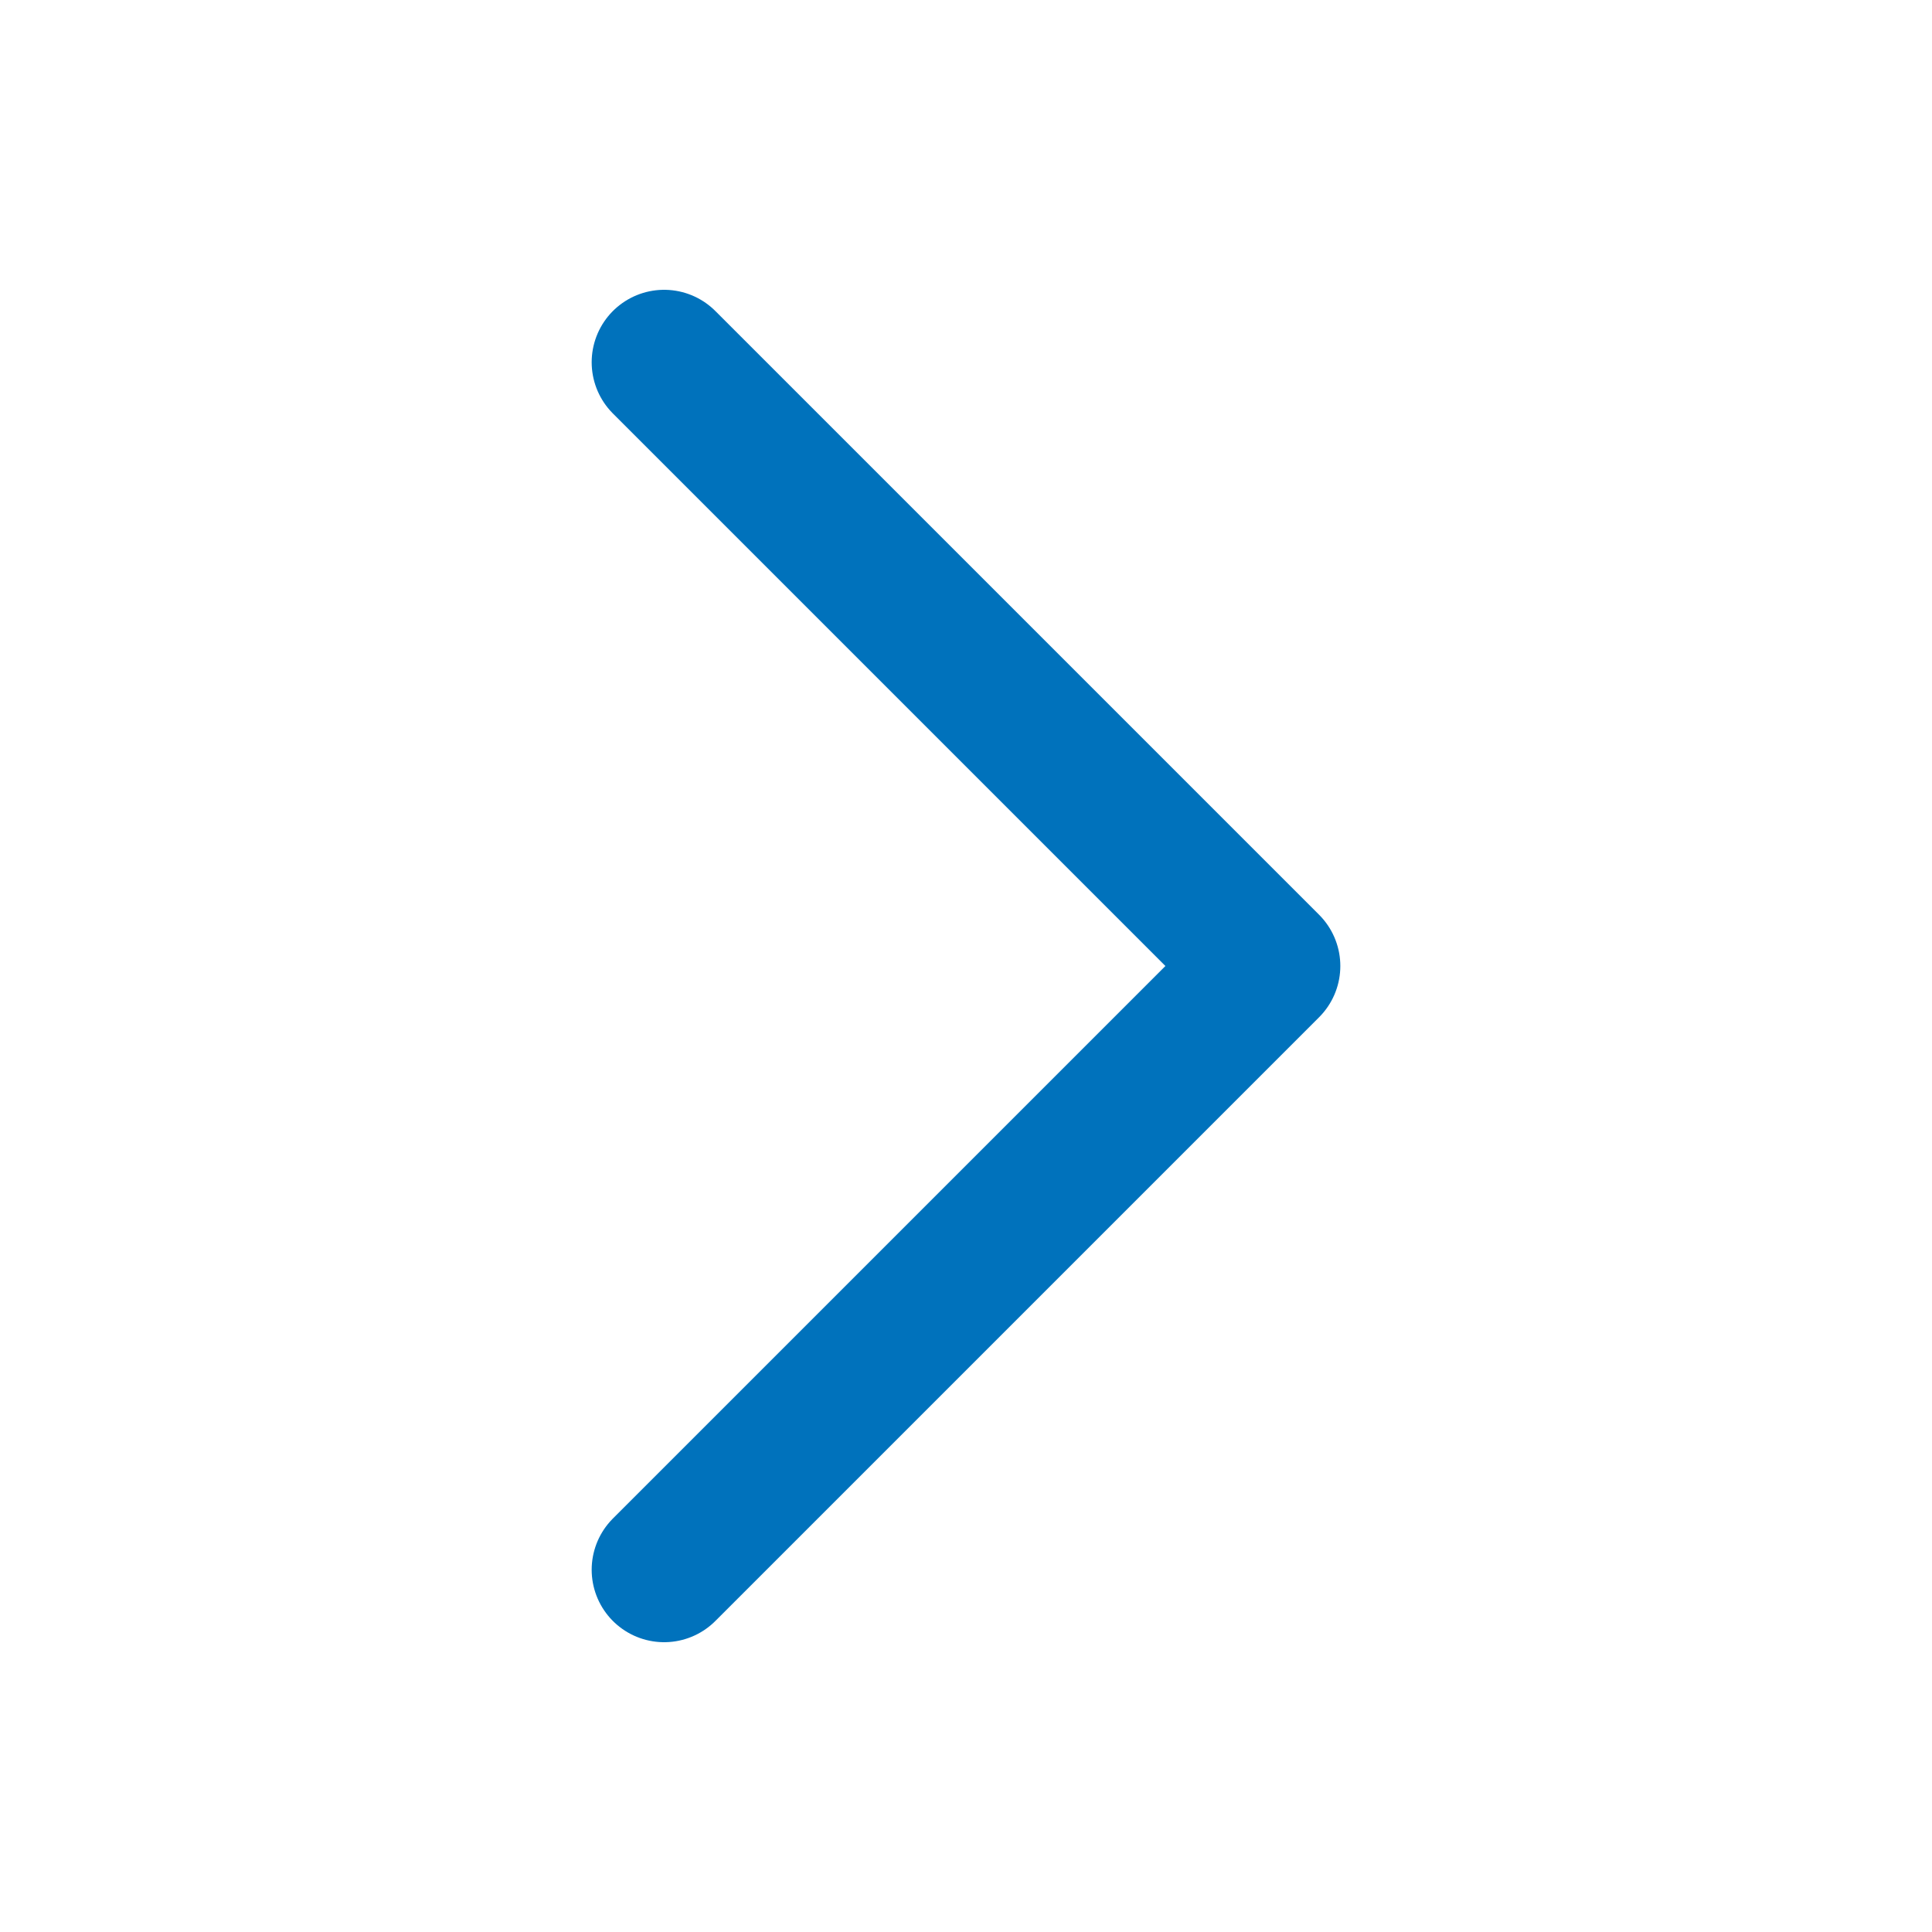
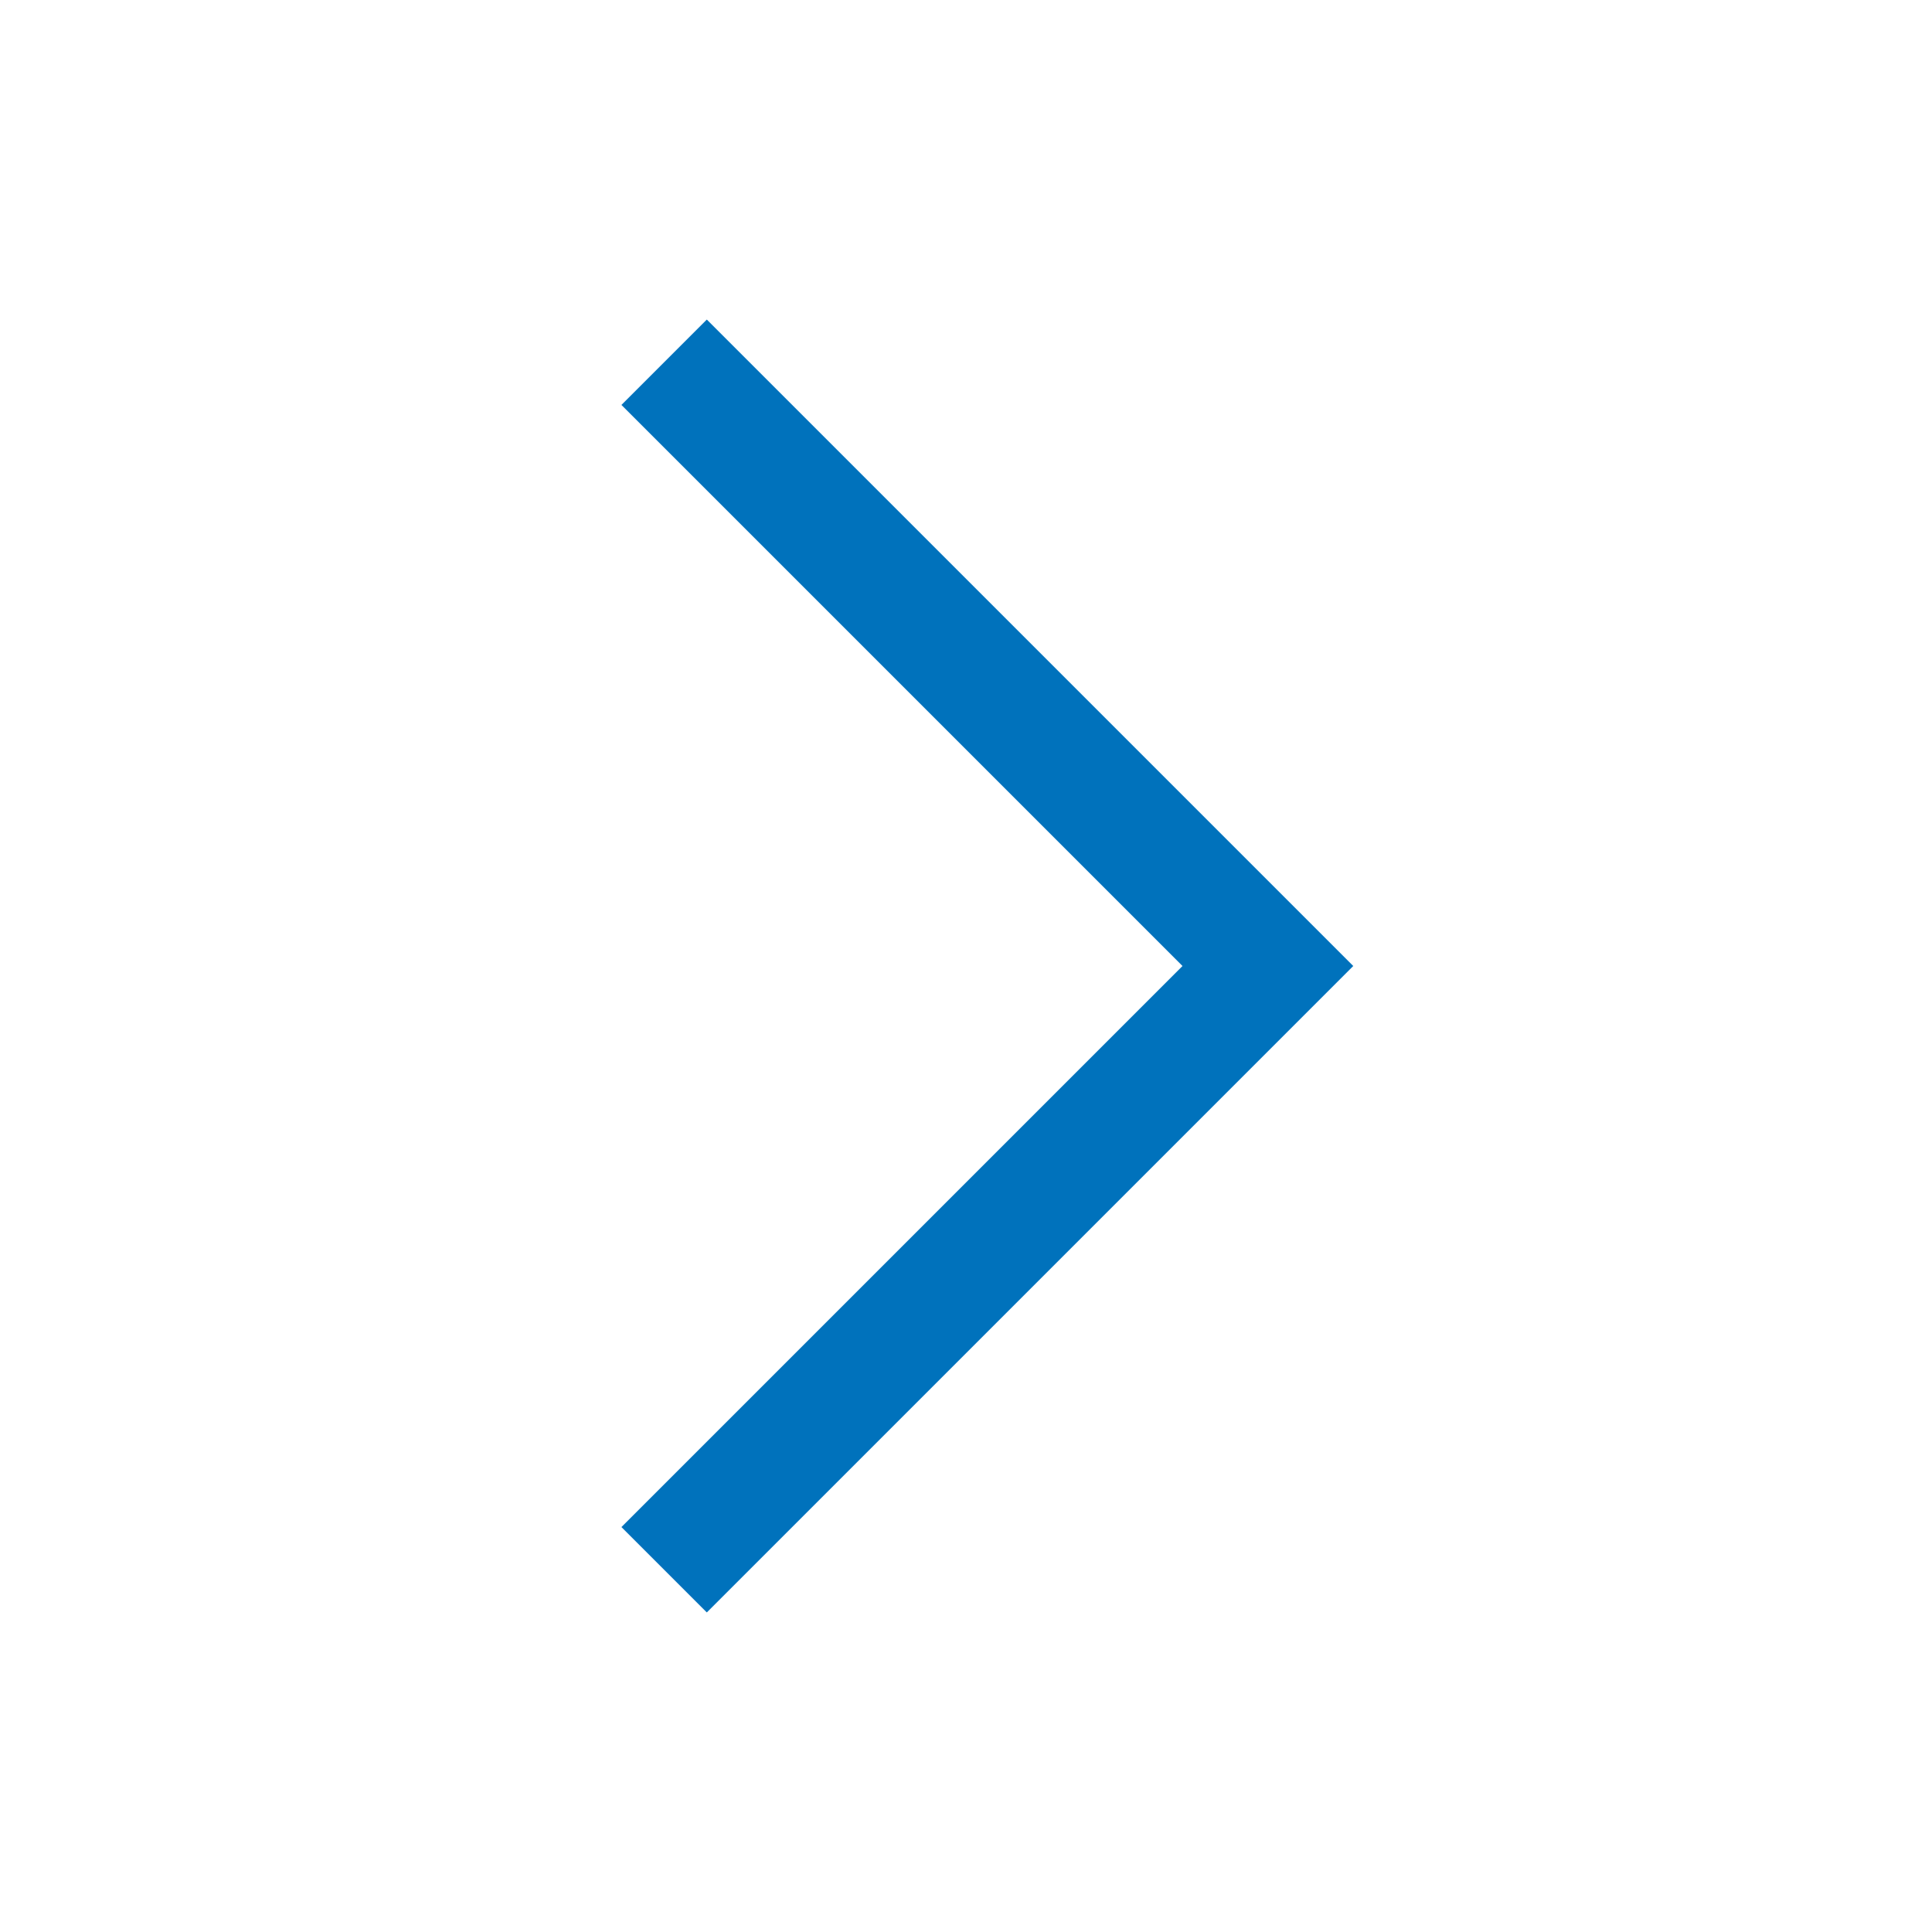
<svg xmlns="http://www.w3.org/2000/svg" width="16" height="16" viewBox="0 0 16 16" fill="none">
-   <path d="M5.5 13L10.5 8L5.5 3" stroke="#0072BC" stroke-width="1.2" stroke-linecap="round" stroke-linejoin="round" />
+   <path d="M5.5 13L10.5 8L5.5 3" stroke="#0072BC" strokeWidth="1.2" strokeLinecap="round" strokeLinejoin="round" />
</svg>
